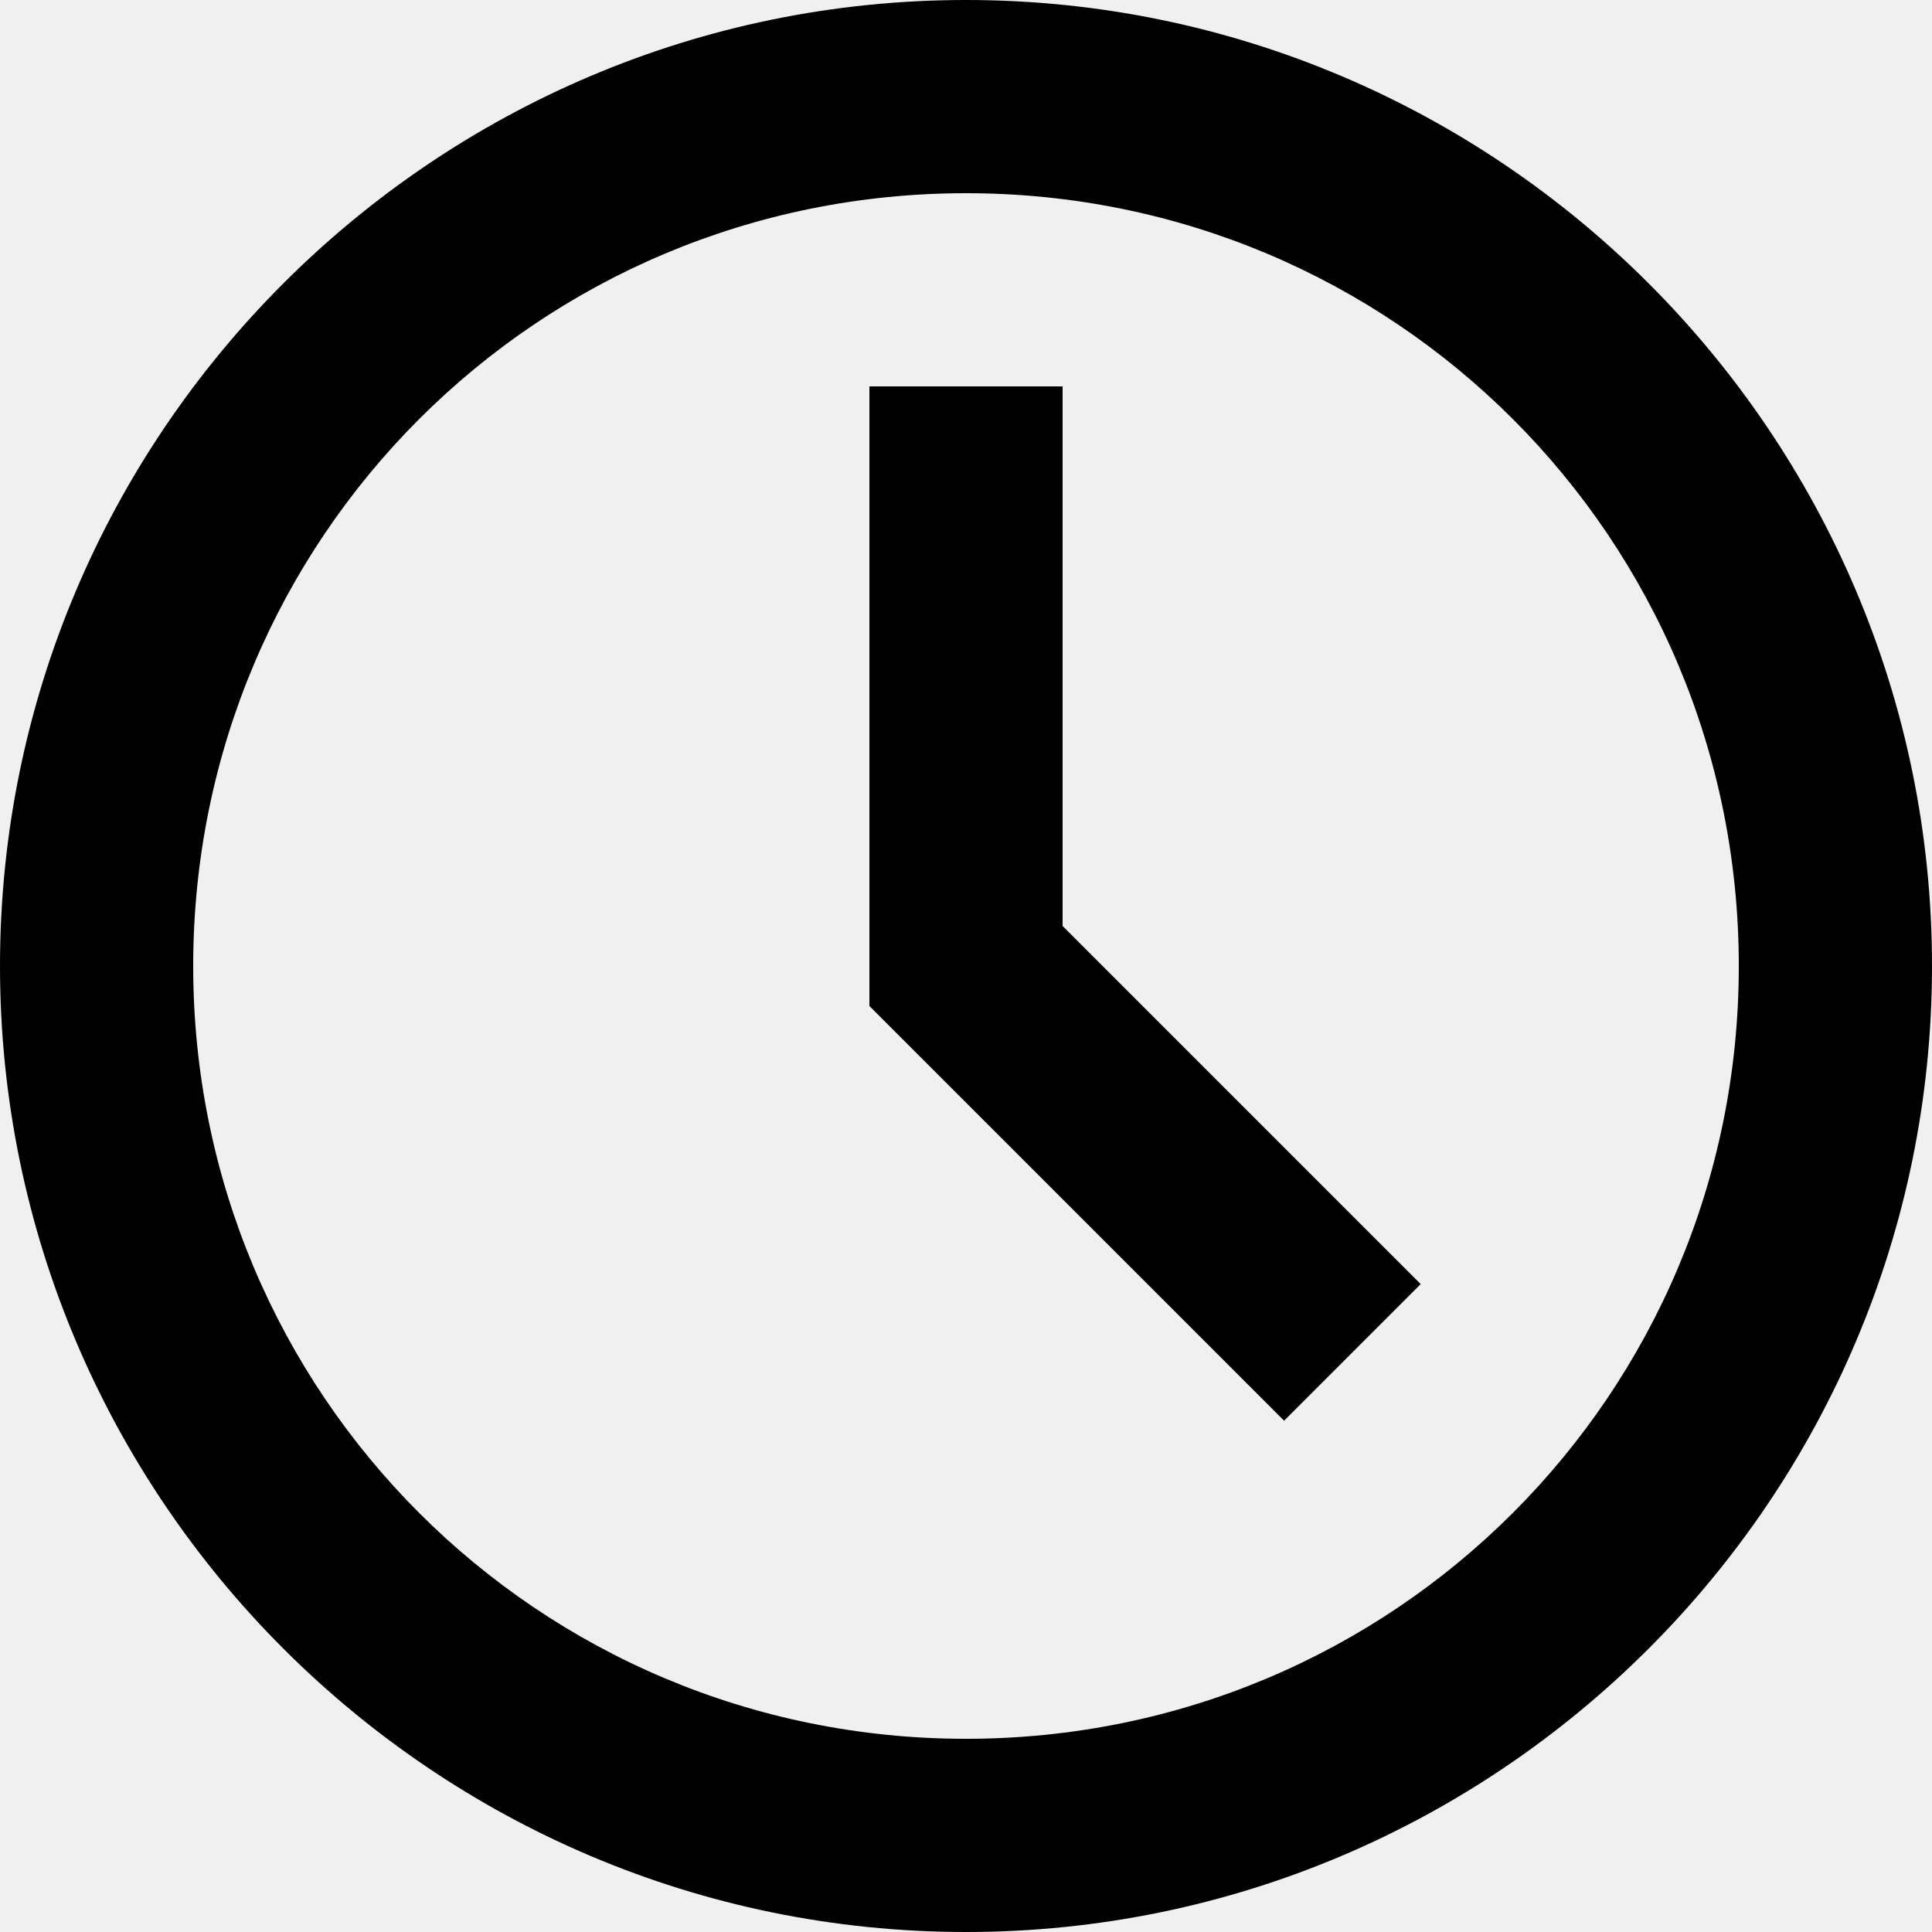
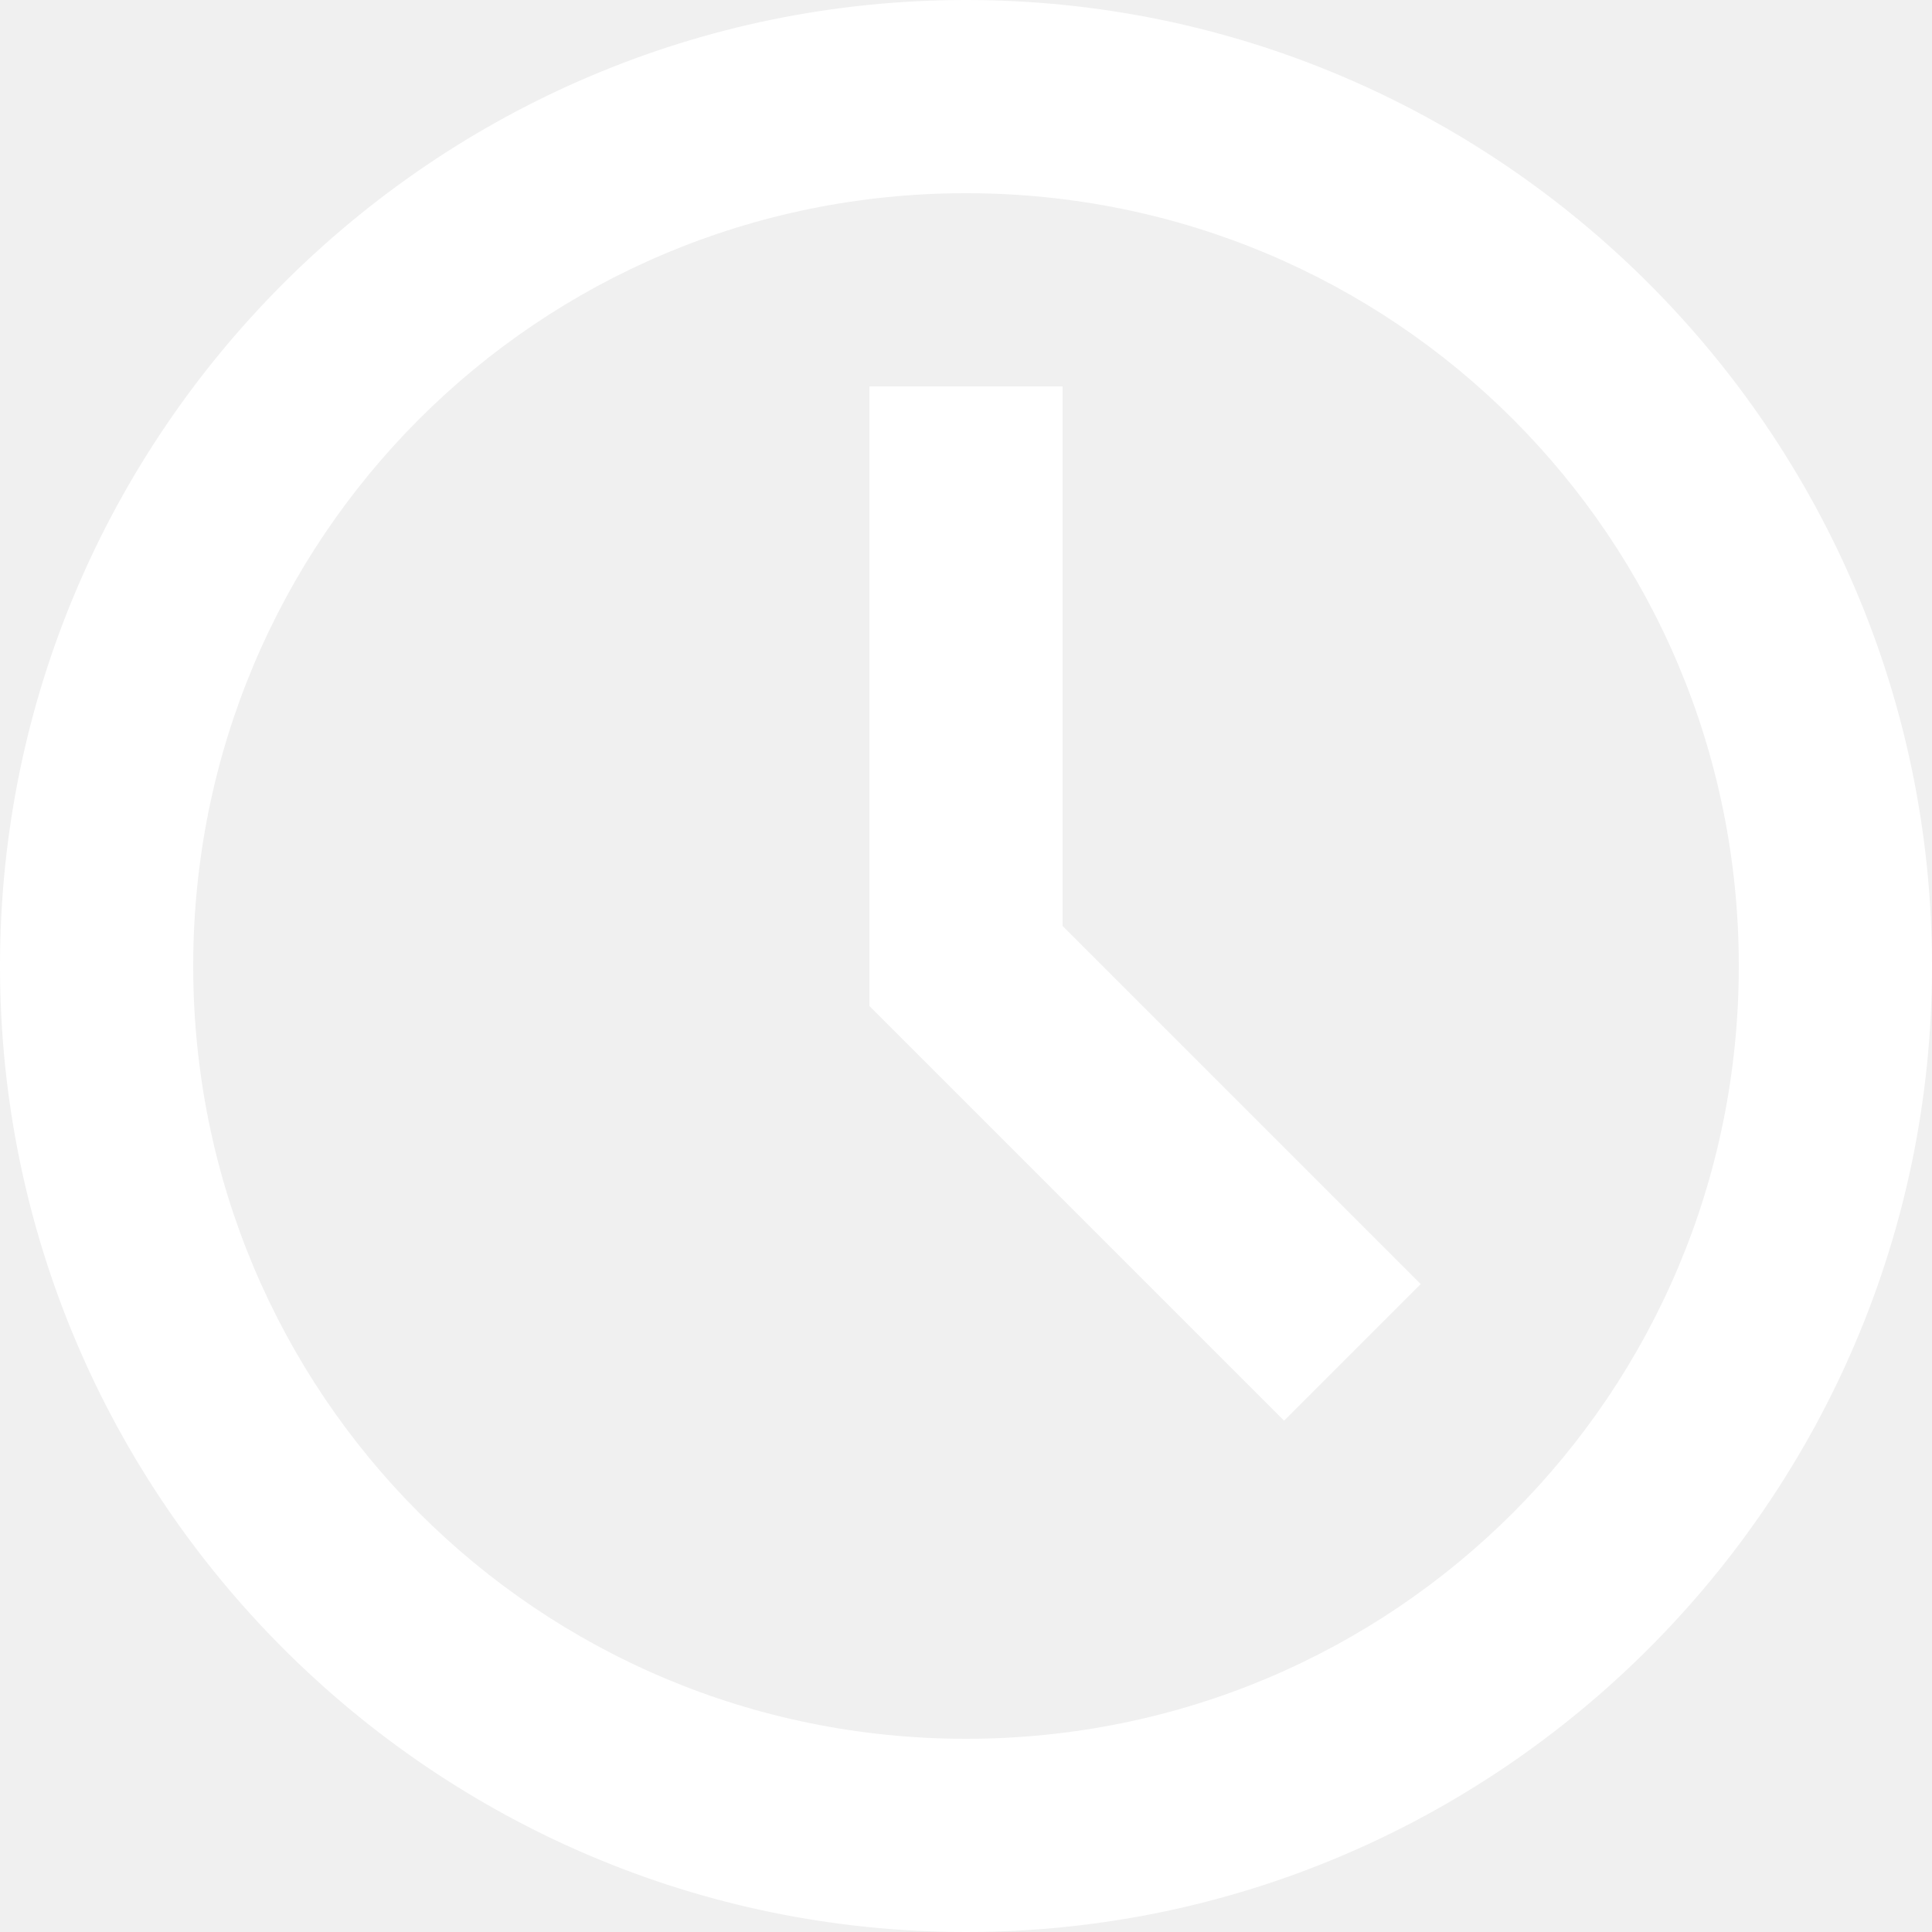
<svg xmlns="http://www.w3.org/2000/svg" width="80" height="80" viewBox="0 0 80 80" fill="none">
-   <path d="M40 0C17.956 0 0 17.956 0 40C0 62.044 17.956 80 40 80C62.044 80 80 62.044 80 40C80 17.956 62.044 0 40 0ZM40 8C57.721 8 72 22.279 72 40C72 57.721 57.721 72 40 72C22.279 72 8 57.721 8 40C8 22.279 22.279 8 40 8ZM36 16V41.656L53.172 58.828L58.828 53.172L44 38.344V16H36Z" fill="black" />
+   <path d="M40 0C17.956 0 0 17.956 0 40C0 62.044 17.956 80 40 80C62.044 80 80 62.044 80 40C80 17.956 62.044 0 40 0ZM40 8C57.721 8 72 22.279 72 40C72 57.721 57.721 72 40 72C22.279 72 8 57.721 8 40C8 22.279 22.279 8 40 8ZM36 16V41.656L53.172 58.828L58.828 53.172L44 38.344V16H36Z" fill="#fff" />
</svg>
